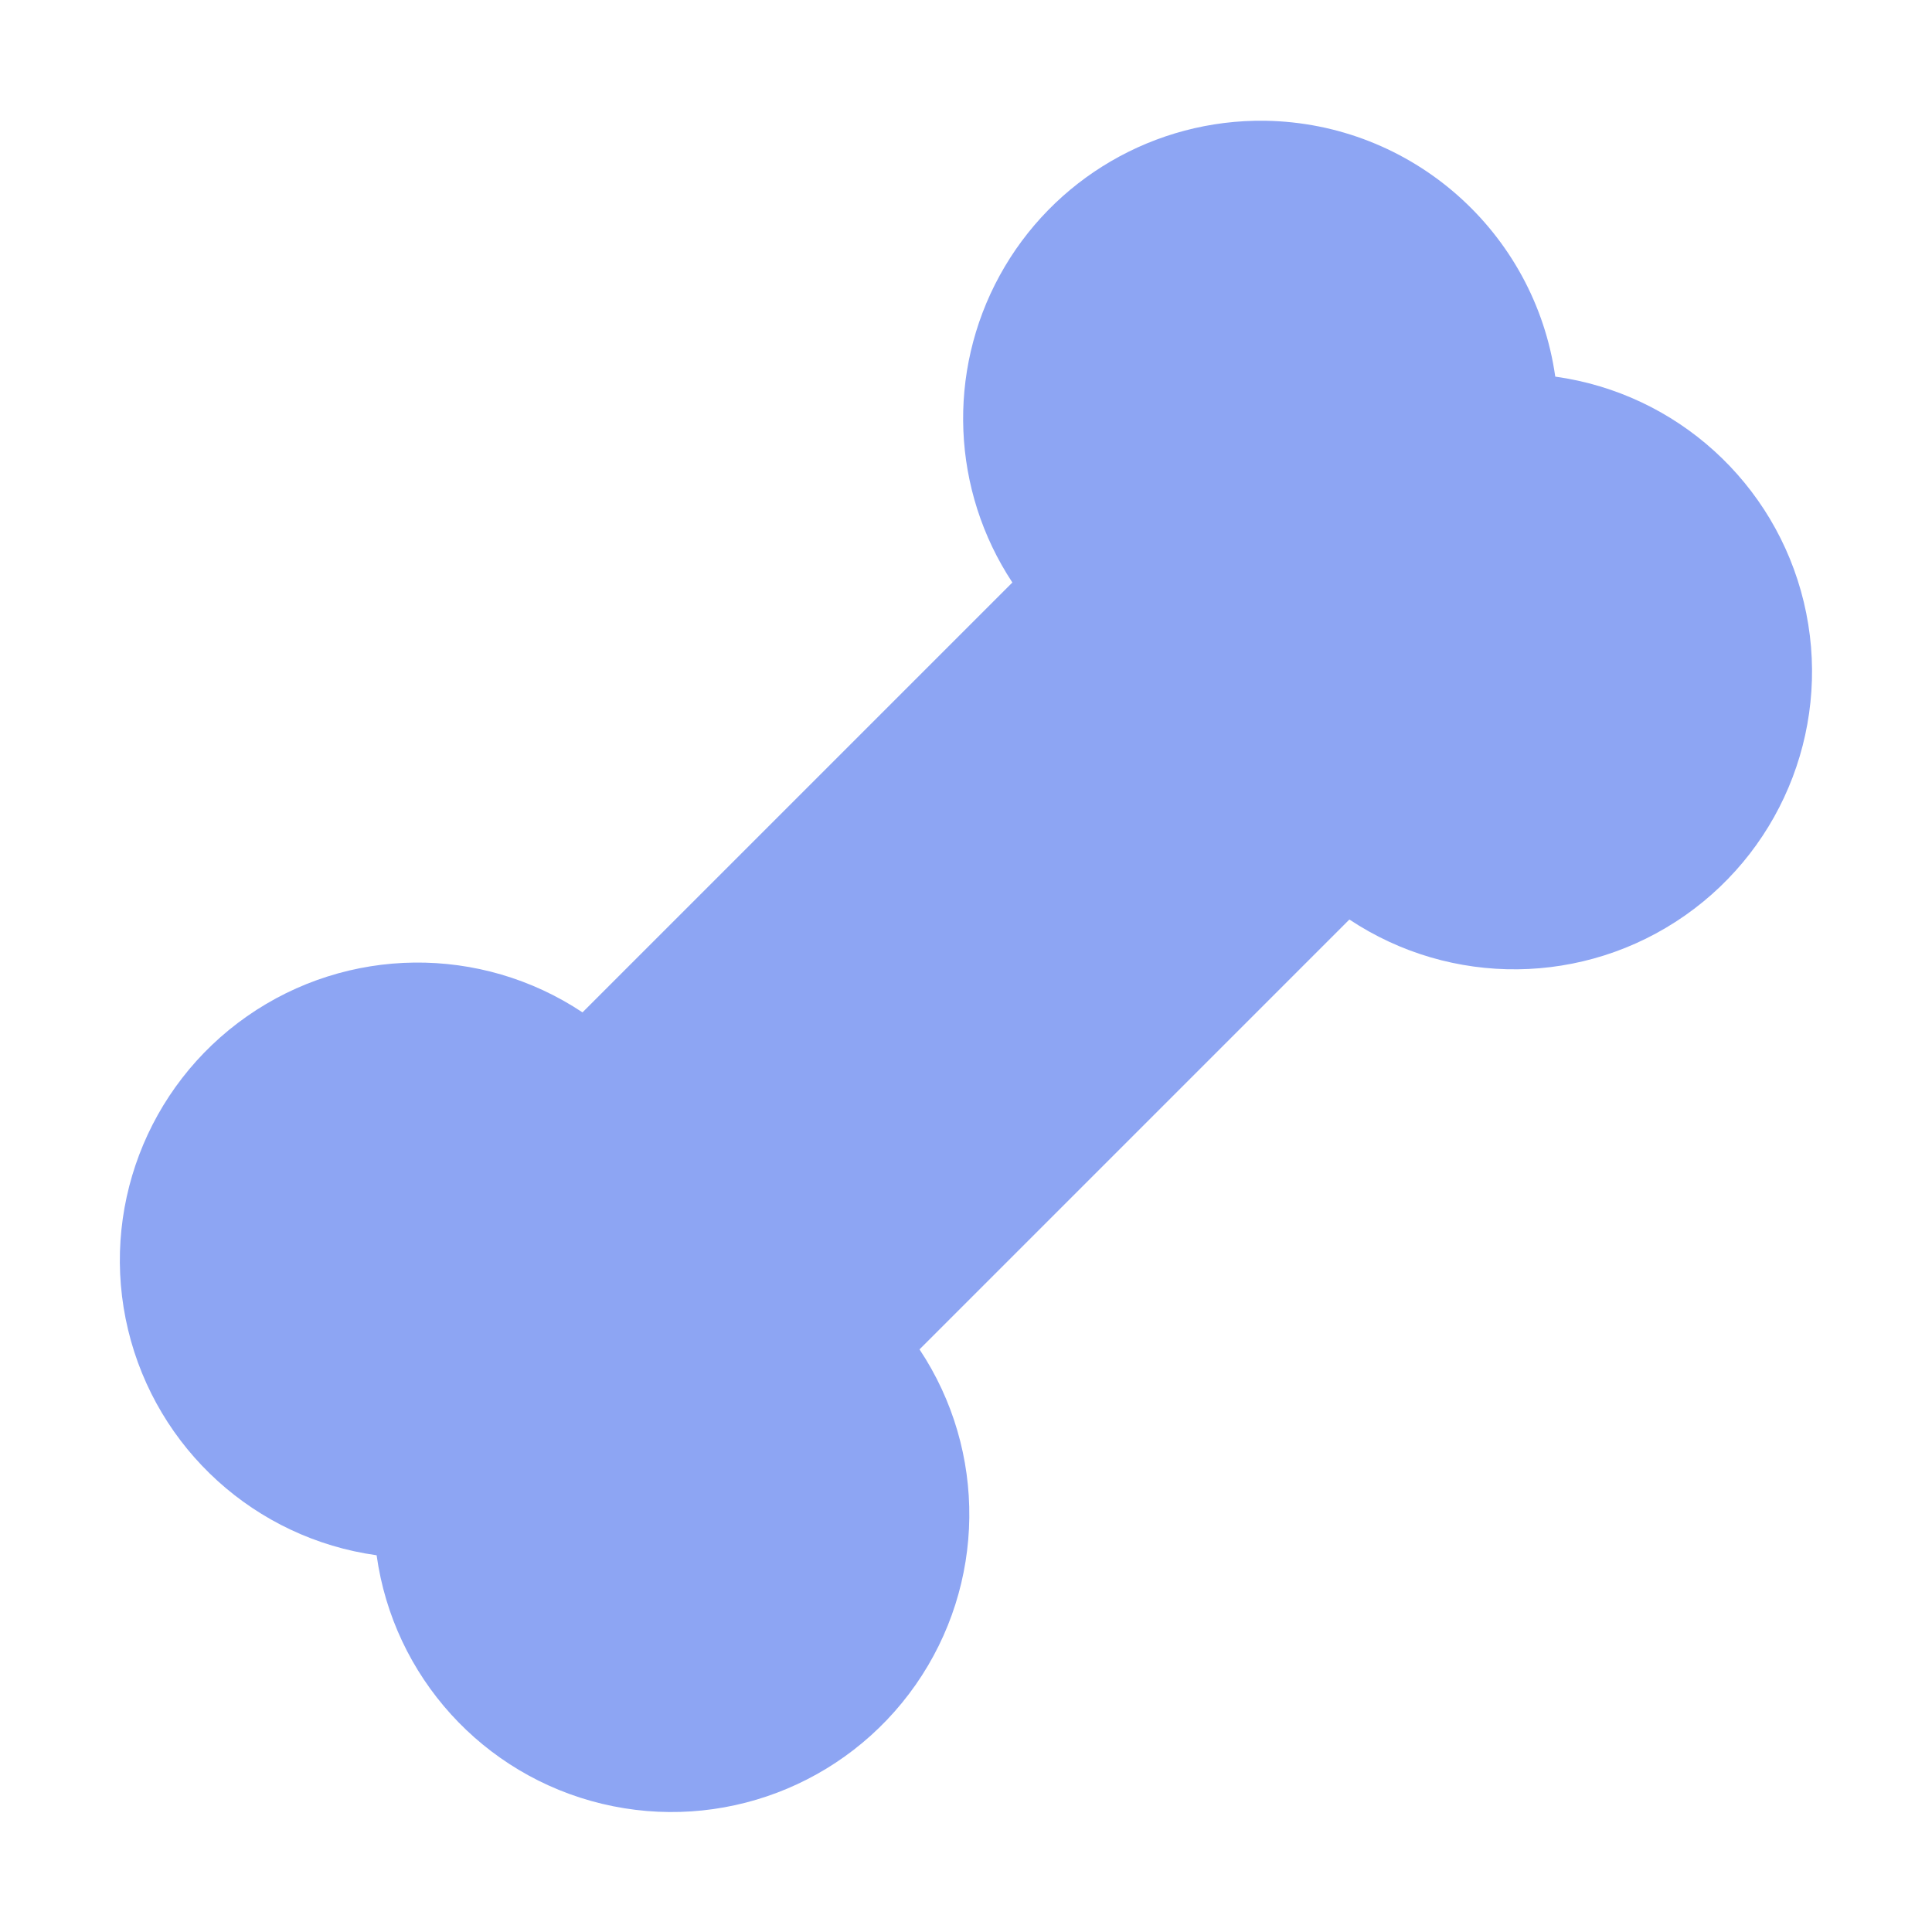
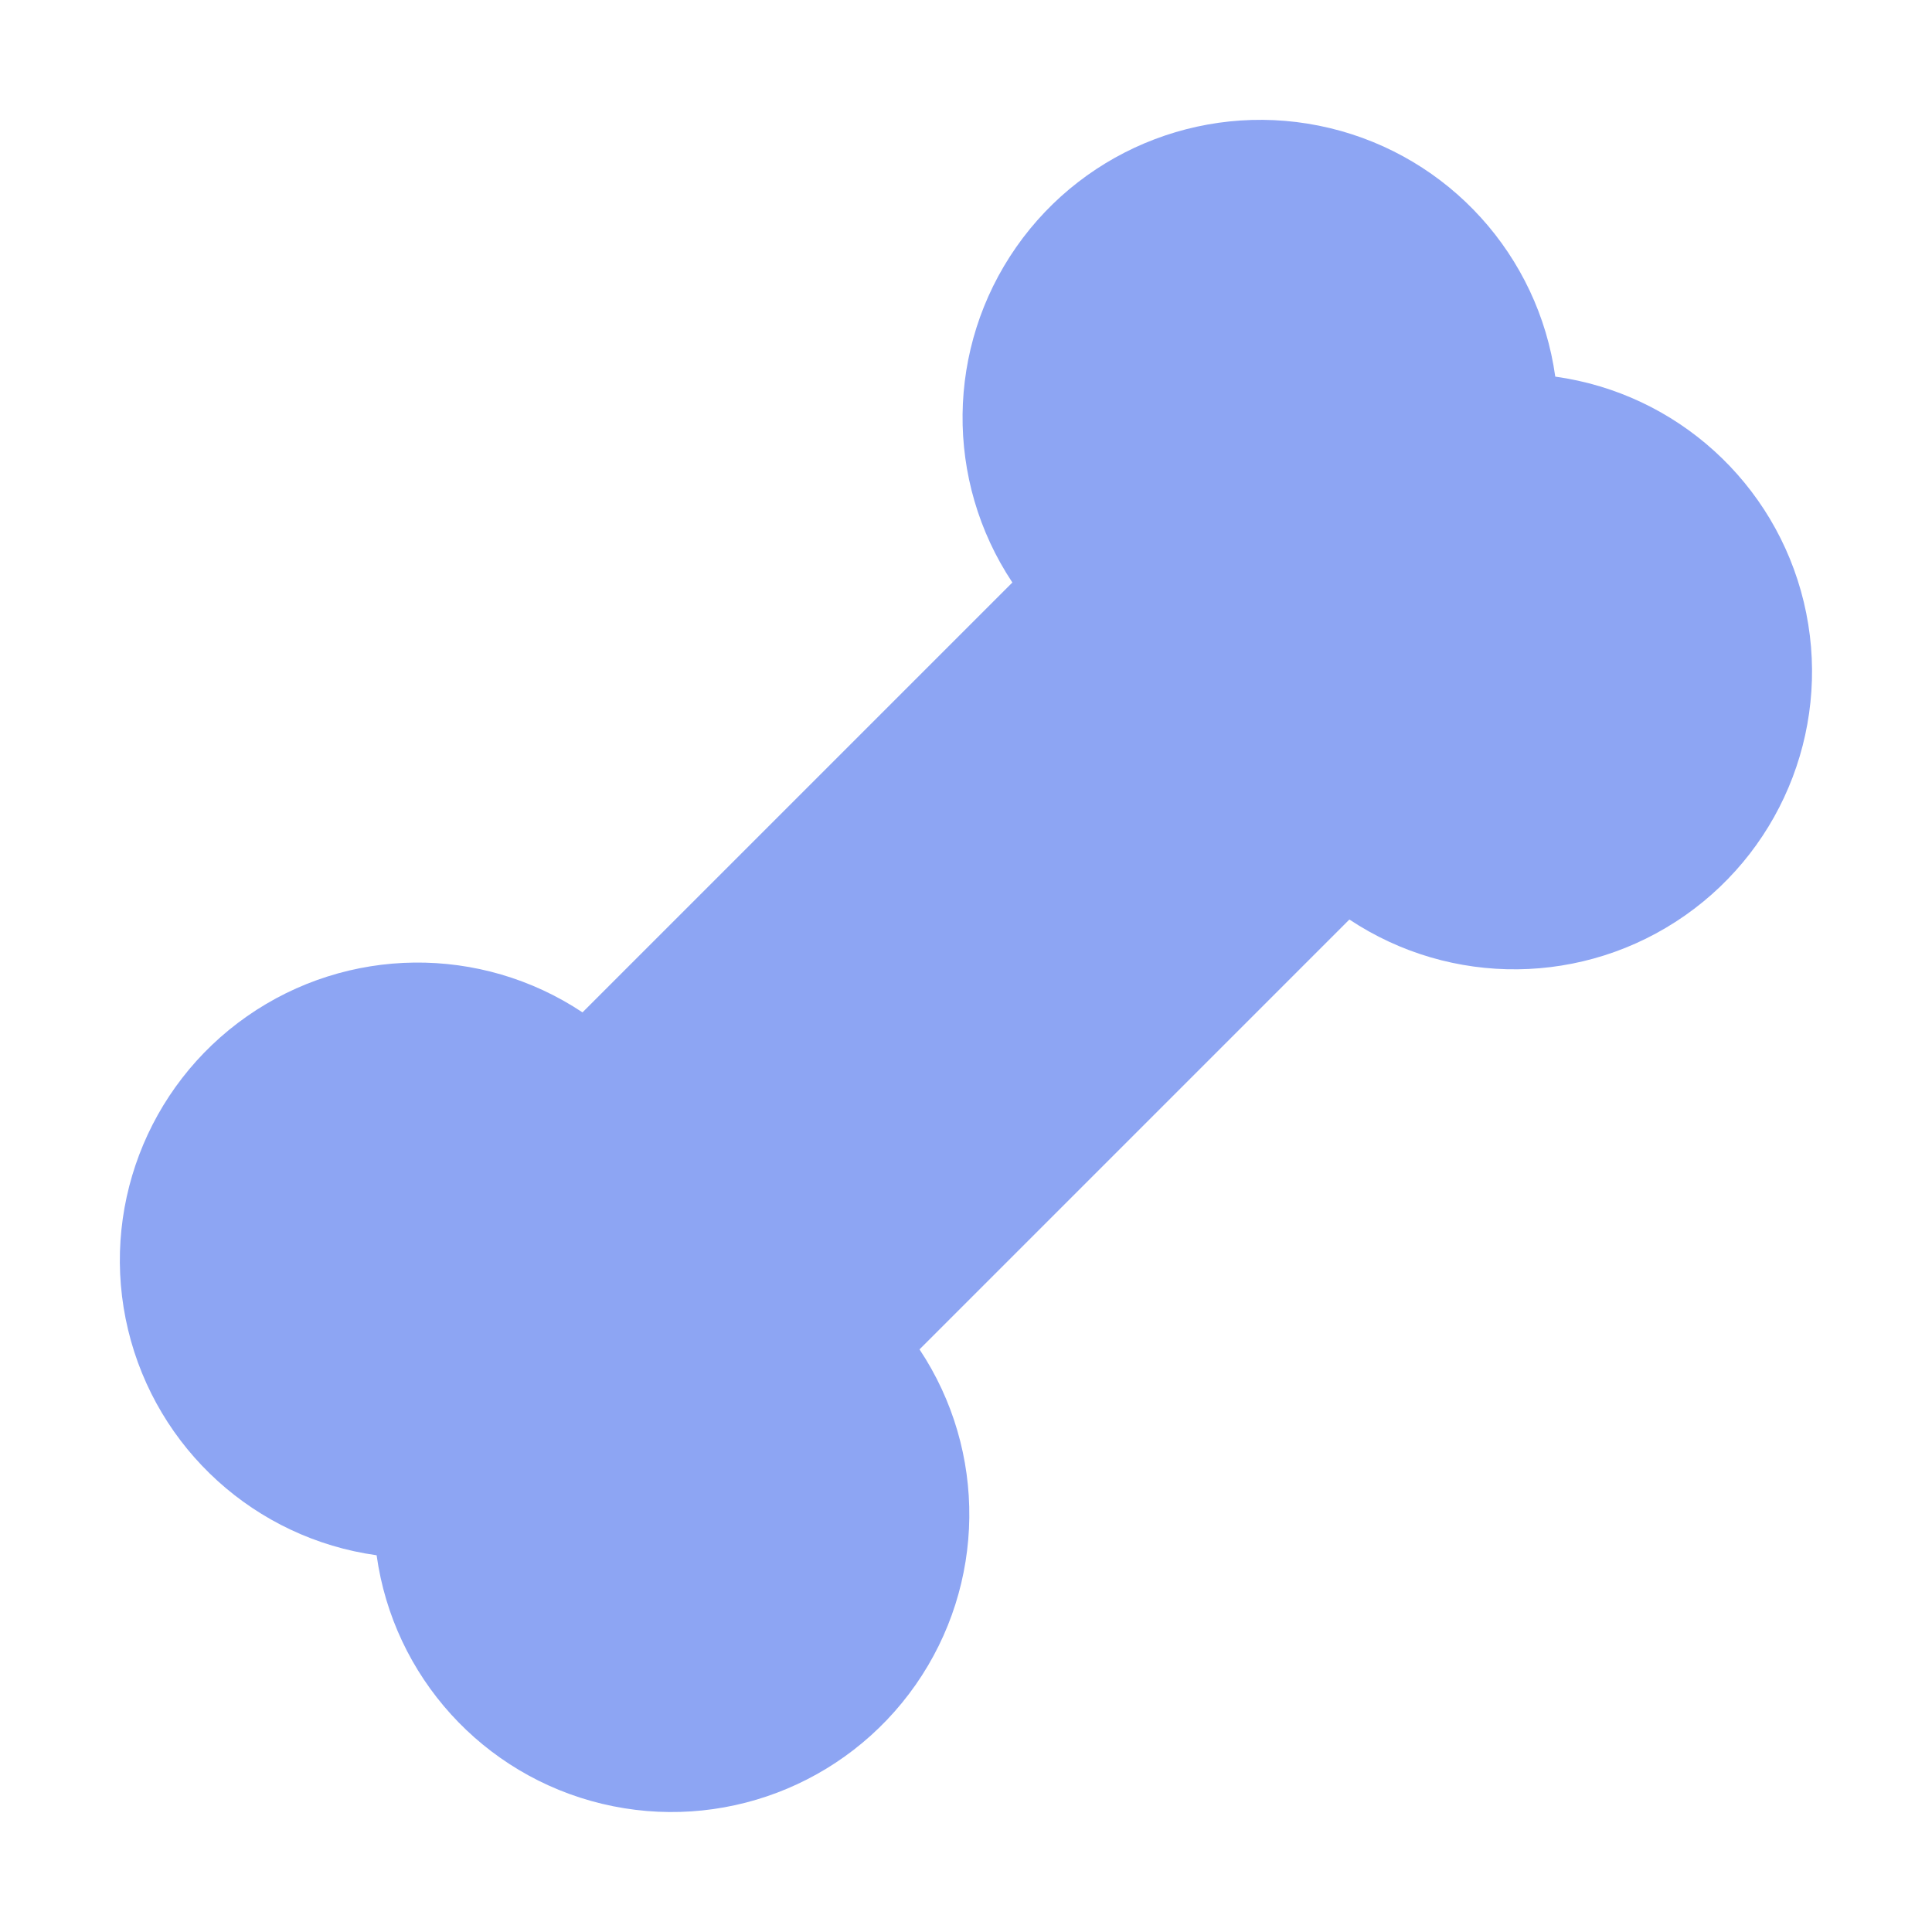
<svg xmlns="http://www.w3.org/2000/svg" height="16" viewBox="0 0 16 16" width="16">
-   <path d="M10.478 1a2.466 2.466 0 0 0-2.094 3.824l-3.56 3.56a2.466 2.466 0 1 0-1.705 4.496 2.466 2.466 0 1 0 4.496-1.705l3.56-3.56a2.466 2.466 0 1 0 1.705-4.496A2.466 2.466 0 0 0 10.478 1z" fill="#8da5f3" />
+   <path d="M4.824 8.384a2.466 2.466 0 1 0-1.705 4.496 2.466 2.466 0 1 0 4.496-1.705l3.56-3.56a2.466 2.466 0 1 0 1.705-4.496 2.466 2.466 0 1 0-4.496 1.705z" fill="#8da5f3" />
</svg>
